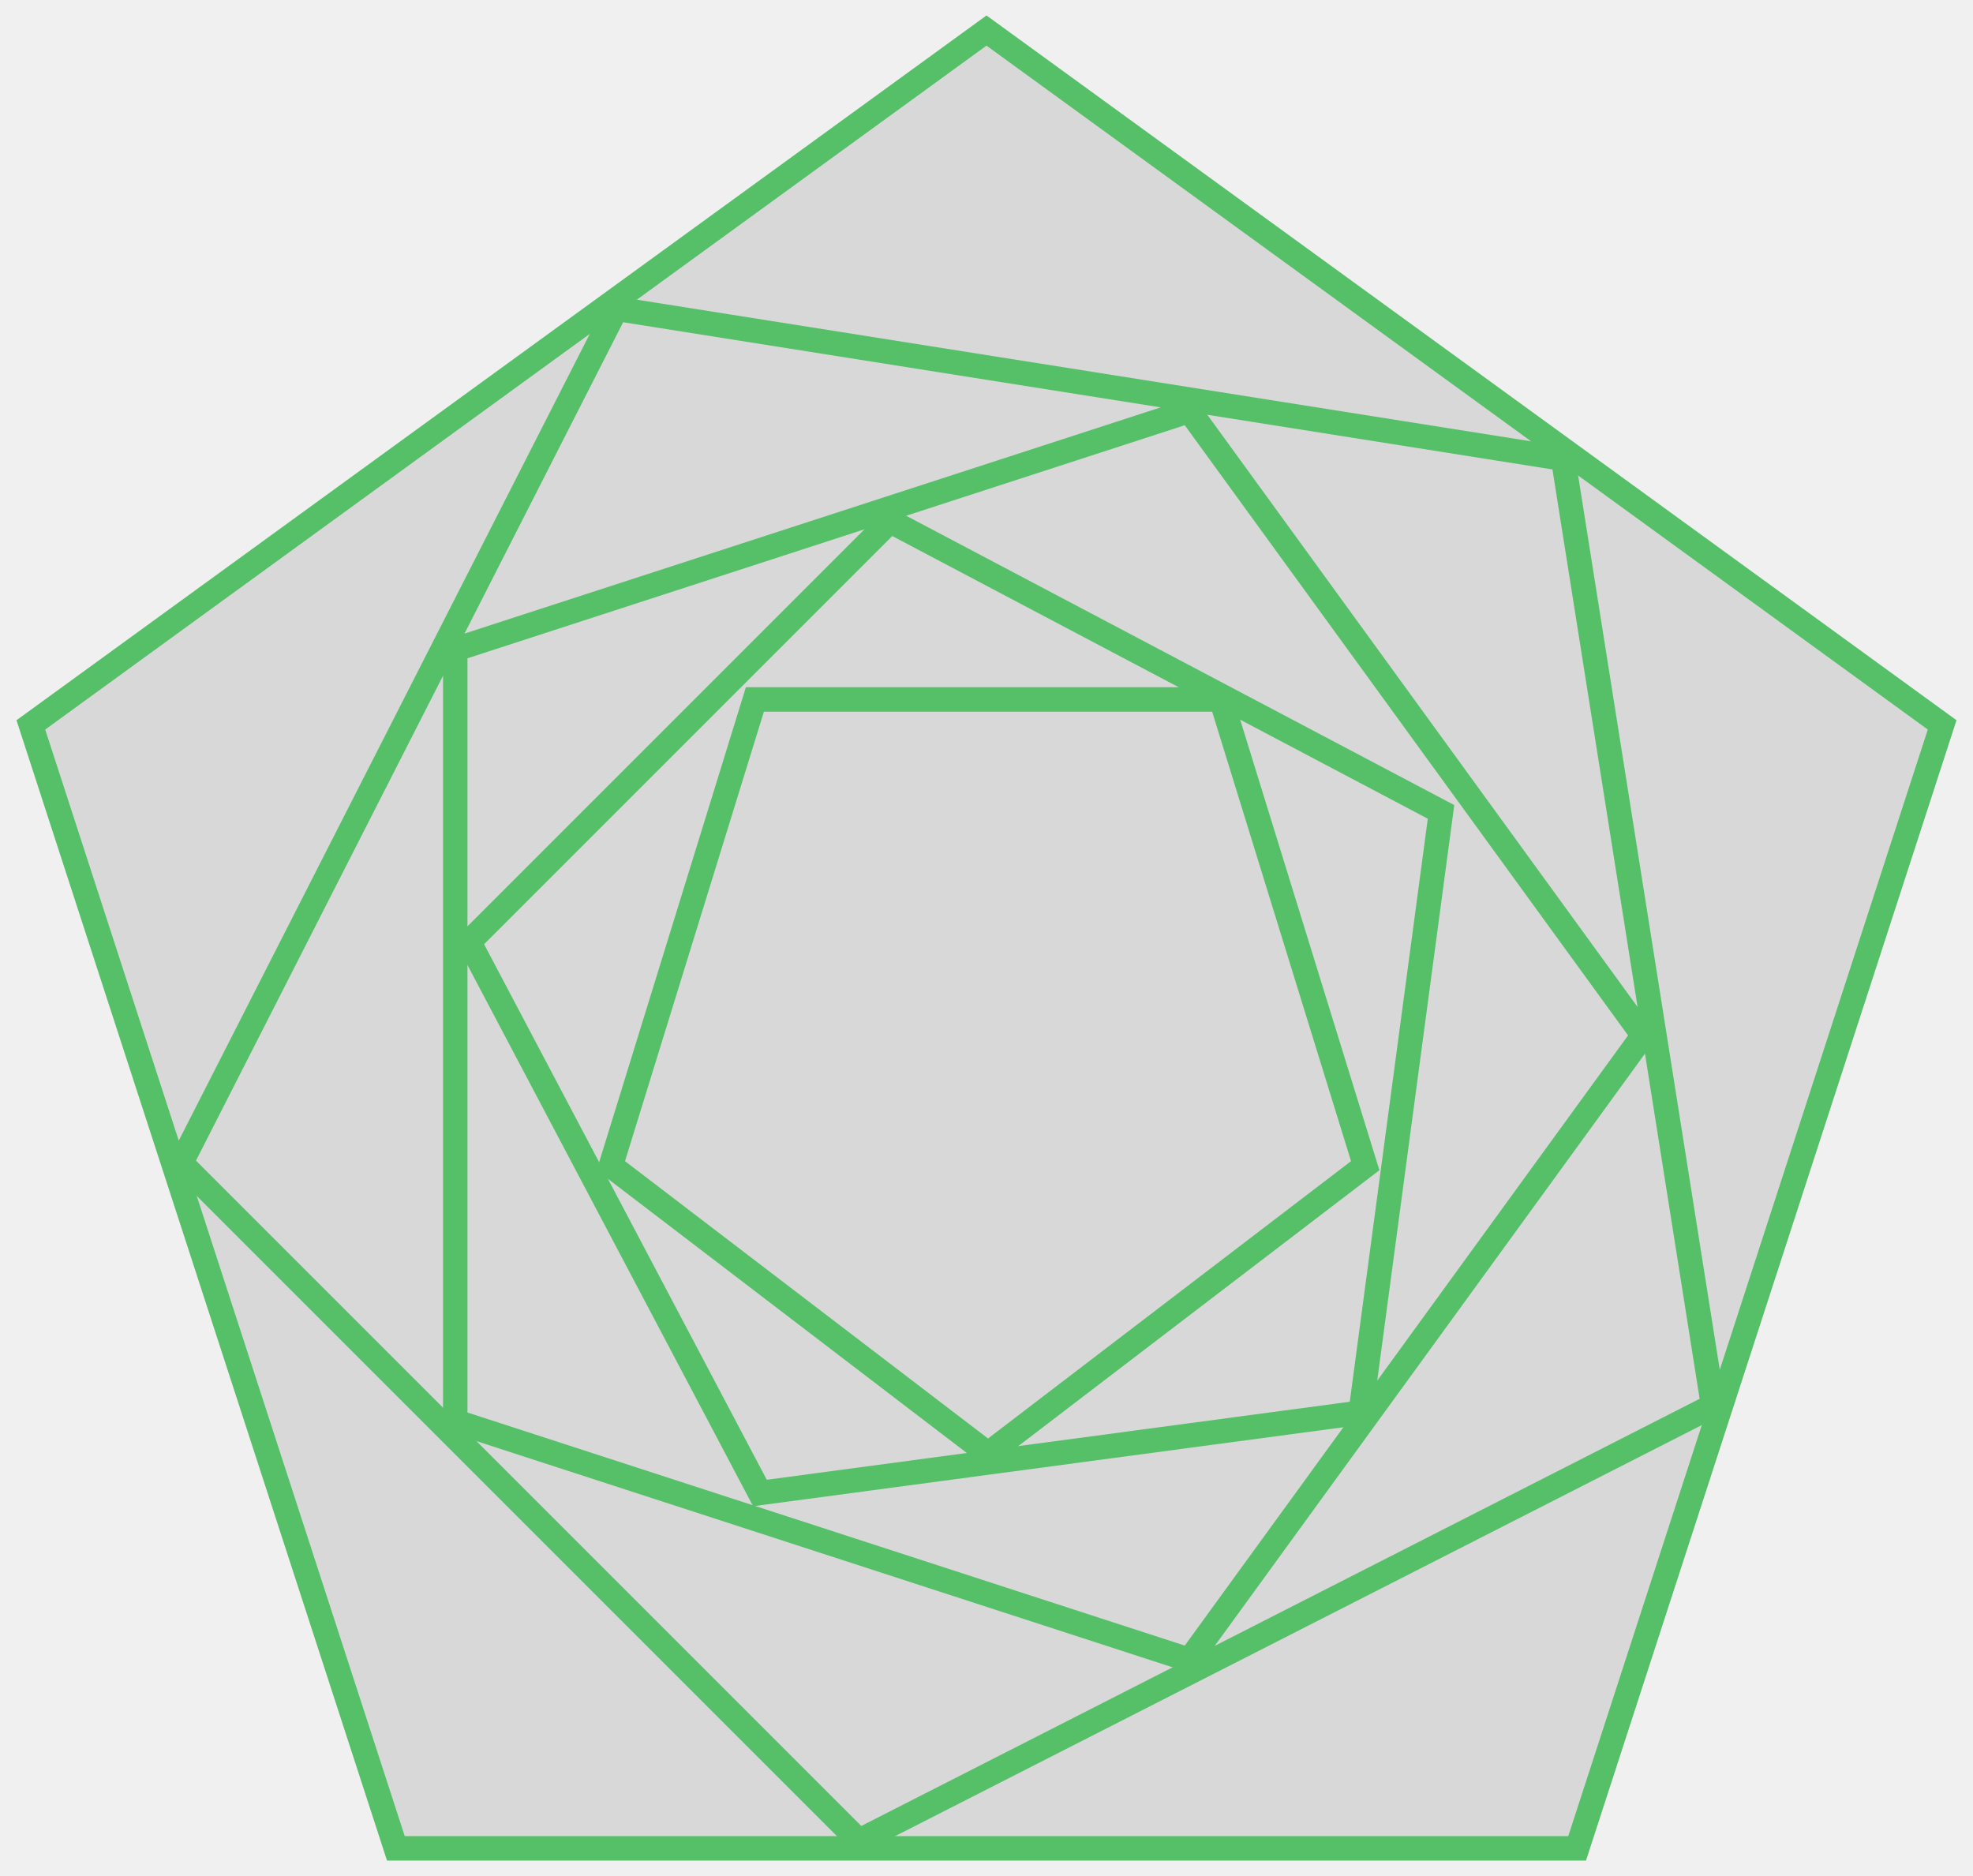
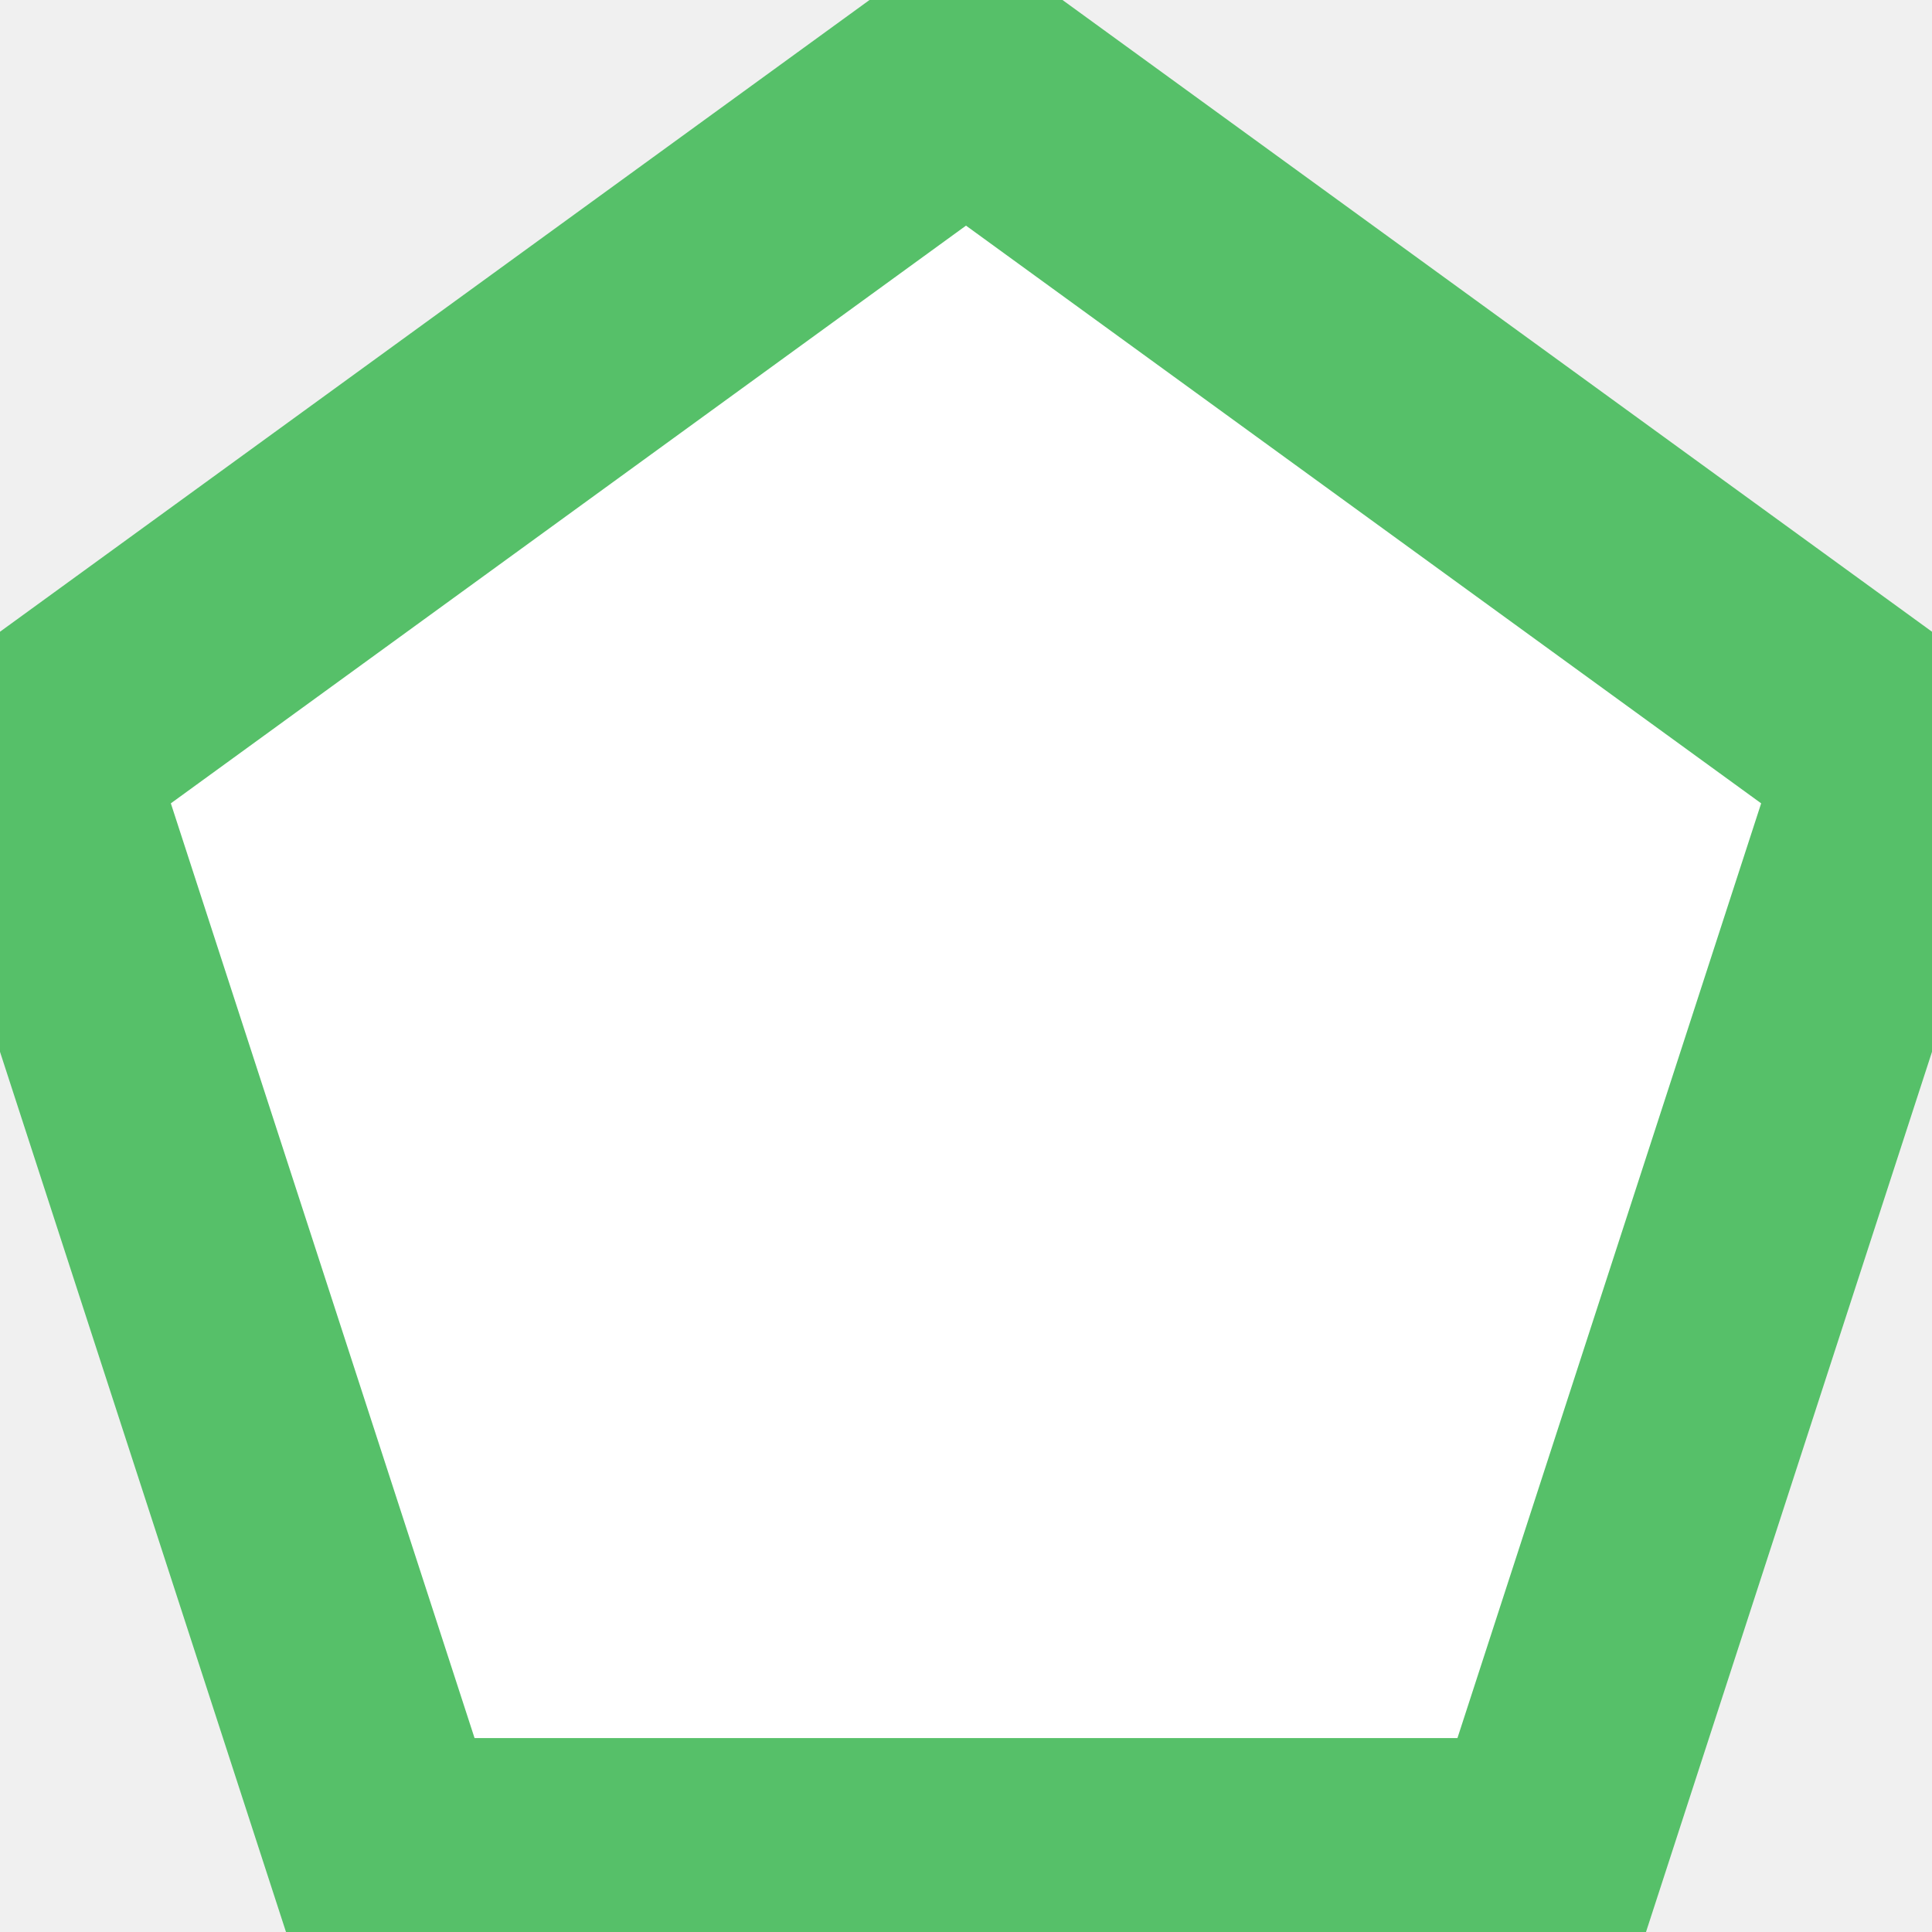
- <svg xmlns="http://www.w3.org/2000/svg" width="323px" height="307px" viewBox="0 0 323 307" version="1.1">
+ <svg xmlns="http://www.w3.org/2000/svg" width="323px" height="323px" viewBox="0 0 323 323" version="1.1">
  <description>Created with Sketch (http://www.bohemiancoding.com/sketch)</description>
  <defs />
  <g id="Page 1" fill="#D8D8D8" fill-rule="evenodd">
-     <path d="M161.5,5 L317.949,118.667 L258.191,302.583 L64.809,302.583 L5.051,118.667 L161.5,5 Z M161.5,5" id="Polygon 1" stroke="rgb(86,192,105)" stroke-width="4" />
-     <path d="M161.5,36 L288.466,128.246 L239.969,277.504 L83.031,277.504 L34.534,128.246 L161.5,36 Z M161.5,36" id="Polygon 1 copy" stroke="rgb(86,192,105)" stroke-width="4" transform="translate(161.5, 169.5) rotate(-315) translate(-161.5, -169.5)" />
-     <path d="M171.765,72.265 L274.004,146.546 L234.952,266.735 L108.578,266.735 L69.527,146.546 L171.765,72.265 Z M171.765,72.265" id="Polygon 1 copy 2" stroke="rgb(86,192,105)" stroke-width="4" transform="translate(171.7653, 169.5) rotate(-270) translate(-171.7653, -169.5)" />
-     <path d="M167,96.658 L245.842,156.888 L215.727,254.342 L118.273,254.342 L88.158,156.888 L167,96.658 Z M167,96.658" id="Polygon 1 copy 3" stroke="rgb(86,192,105)" stroke-width="4" transform="translate(167, 175.5) rotate(-225) translate(-167, -175.5)" />
-     <path d="M161.75,114.5 L223.5,161.673 L199.914,238 L123.586,238 L100,161.673 L161.75,114.5 Z M161.75,114.5" id="Polygon 1 copy 4" stroke="rgb(86,192,105)" stroke-width="4" transform="translate(161.75, 176.25) rotate(-180) translate(-161.75, -176.25)" />
+     <path d="M161.5,13 L317.949,126.667 L258.191,310.583 L64.809,310.583 L5.051,126.667 L161.5,13 Z M161.5,13" id="Polygon 1" stroke="rgb(86,192,105)" stroke-width="40" fill="#FFFFFF" />
  </g>
</svg>
